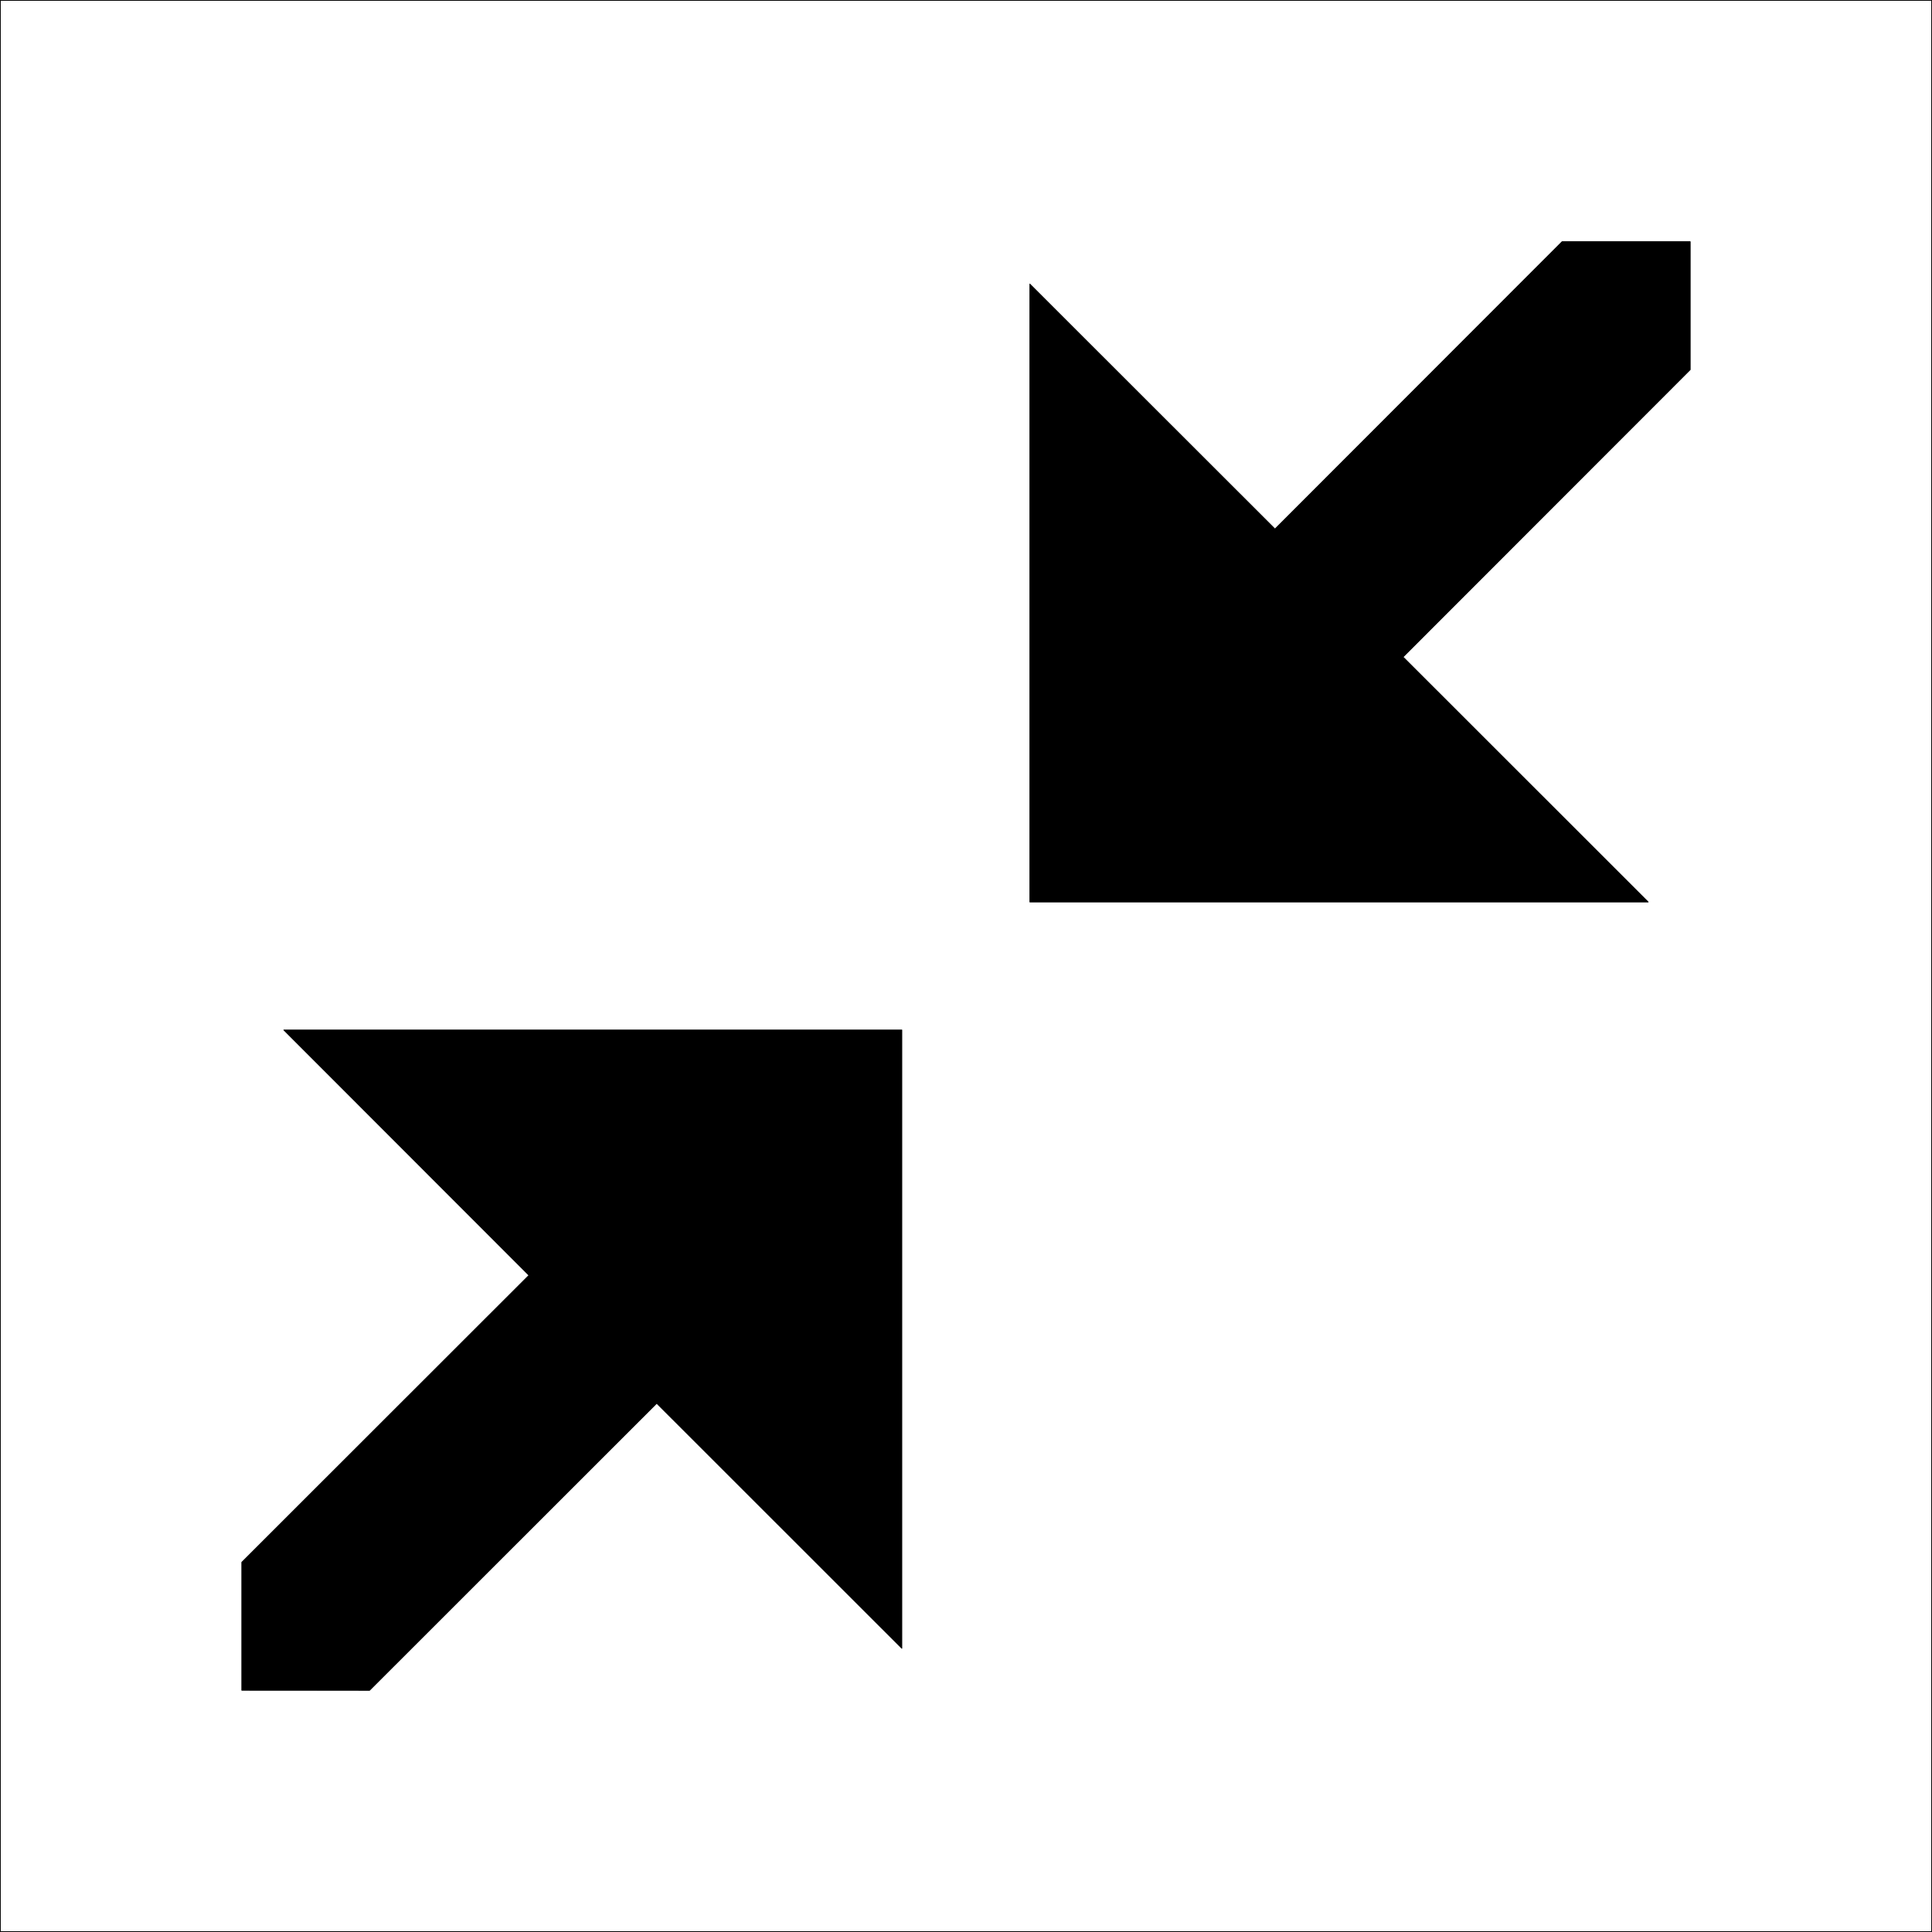
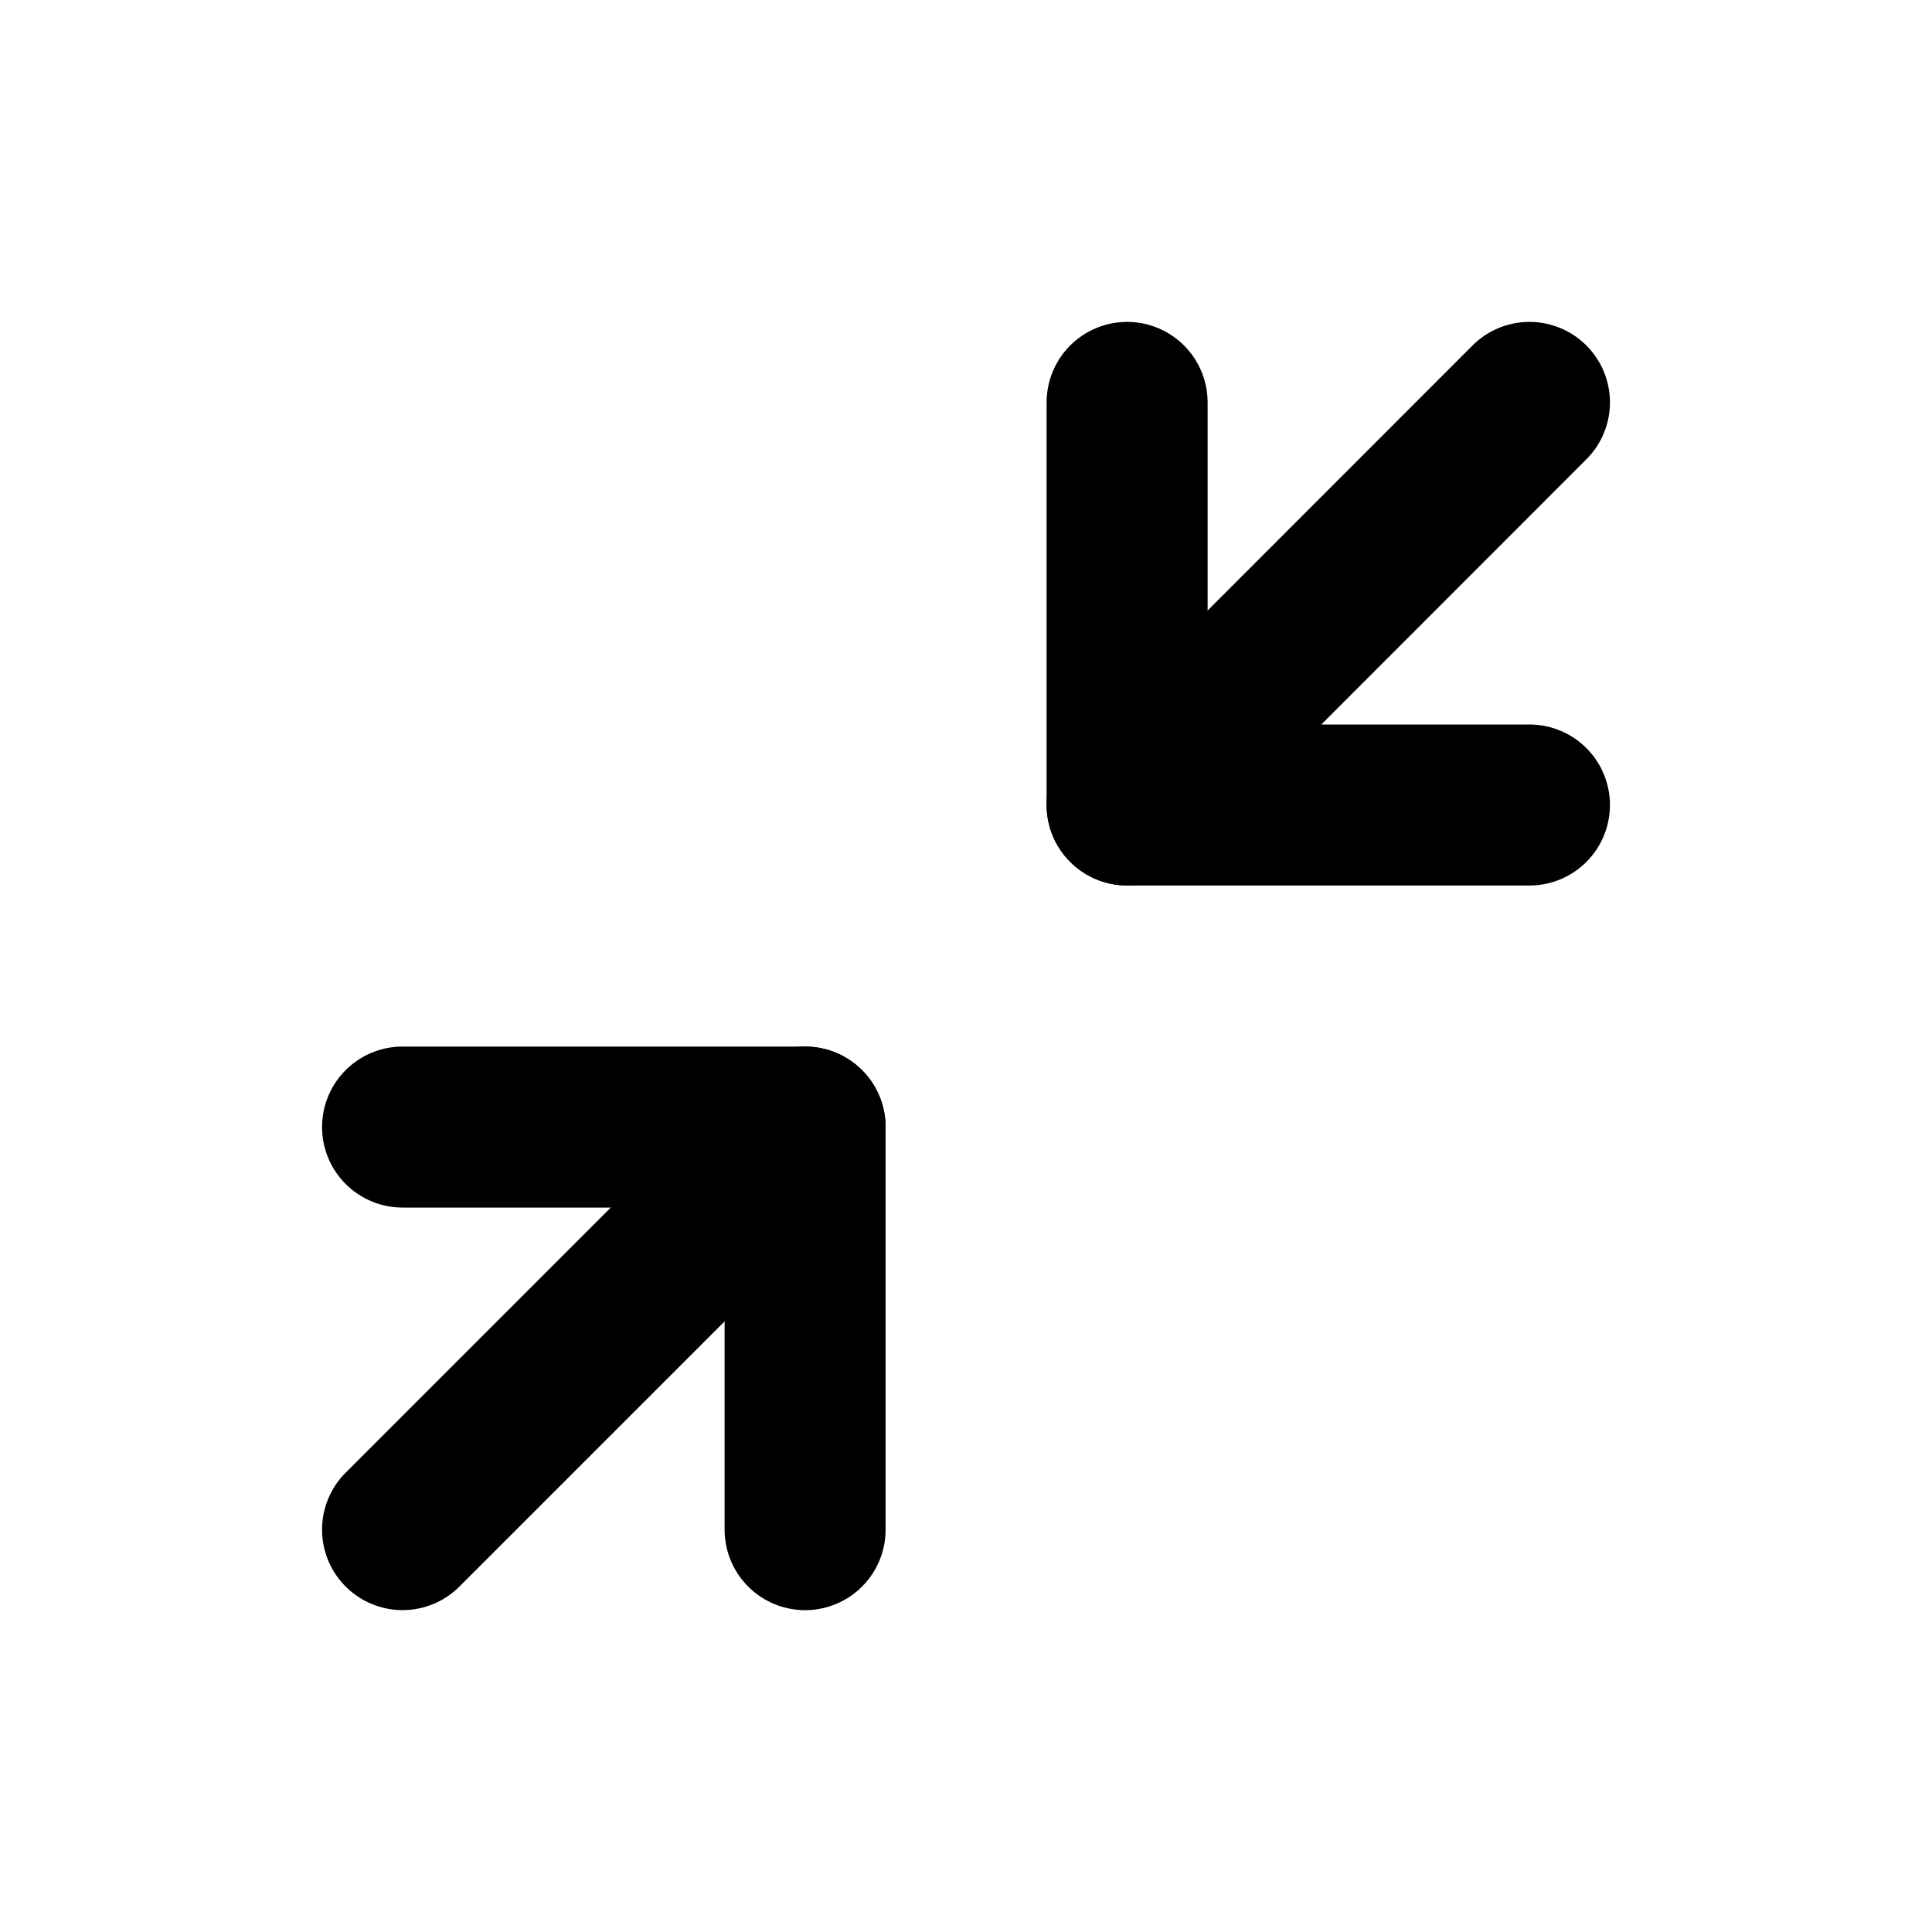
- <svg xmlns="http://www.w3.org/2000/svg" width="32mm" height="32mm" viewBox="0 0 32 32" version="1.1" id="svg8">
+ <svg xmlns="http://www.w3.org/2000/svg" width="36mm" height="36mm" viewBox="0 0 36 36" version="1.1" id="svg8">
  <defs id="defs2">
    <pattern id="EMFhbasepattern" patternUnits="userSpaceOnUse" width="6" height="6" x="0" y="0" />
    <pattern id="EMFhbasepattern-8" patternUnits="userSpaceOnUse" width="6" height="6" x="0" y="0" />
    <pattern id="EMFhbasepattern-2" patternUnits="userSpaceOnUse" width="6" height="6" x="0" y="0" />
    <pattern id="EMFhbasepattern-6" patternUnits="userSpaceOnUse" width="6" height="6" x="0" y="0" />
    <pattern id="EMFhbasepattern-21" patternUnits="userSpaceOnUse" width="6" height="6" x="0" y="0" />
    <pattern id="EMFhbasepattern-0" patternUnits="userSpaceOnUse" width="6" height="6" x="0" y="0" />
+     <pattern id="EMFhbasepattern-4" patternUnits="userSpaceOnUse" width="6" height="6" x="0" y="0" />
+     <pattern id="EMFhbasepattern-06" patternUnits="userSpaceOnUse" width="6" height="6" x="0" y="0" />
+     <pattern id="EMFhbasepattern-7" patternUnits="userSpaceOnUse" width="6" height="6" x="0" y="0" />
  </defs>
  <g id="layer1">
-     <path style="fill:none;stroke:#000000;stroke-width:0.013px;stroke-linecap:round;stroke-linejoin:round;stroke-miterlimit:4;stroke-dasharray:none;stroke-opacity:1" d="M 0.006,31.994 H 31.994 V 0.006 H 0.006 Z" id="path841" />
-     <path style="fill:#000000;stroke:#000000;stroke-width:0.013px;stroke-linecap:round;stroke-linejoin:round;stroke-miterlimit:4;stroke-dasharray:none;stroke-opacity:1" d="M 25.873,4.003 21.118,8.762 17.058,4.705 V 14.94 H 27.299 L 23.239,10.882 27.995,6.123 V 4.003 Z" id="path843" />
-     <path style="fill:#000000;stroke:#000000;stroke-width:0.013px;stroke-linecap:round;stroke-linejoin:round;stroke-miterlimit:4;stroke-dasharray:none;stroke-opacity:1" d="M 6.121,27.997 10.877,23.243 14.937,27.301 V 17.06 H 4.701 l 4.06,4.063 -4.756,4.753 v 2.12 z" id="path845" />
+     <path style="fill:none;stroke:#000000;stroke-width:3;stroke-linecap:round;stroke-linejoin:round;stroke-miterlimit:4;stroke-dasharray:none;stroke-opacity:1" d="M 15.002,21.001 7.501,28.502" id="path846" />
+     <path style="fill:none;stroke:#000000;stroke-width:3;stroke-linecap:round;stroke-linejoin:round;stroke-miterlimit:4;stroke-dasharray:none;stroke-opacity:1" d="m 7.501,21.001 h 7.501 v 7.502" id="path848" />
+     <path style="fill:none;stroke:none;stroke-width:0.013px;stroke-linecap:round;stroke-linejoin:round;stroke-miterlimit:4;stroke-dasharray:none;stroke-opacity:1" d="M 0,36 H 36 V 0 H 0 Z" id="path850" />
+     <path style="fill:none;stroke:#000000;stroke-width:3;stroke-linecap:round;stroke-linejoin:round;stroke-miterlimit:4;stroke-dasharray:none;stroke-opacity:1" d="M 21.002,14.999 28.499,7.498" id="path852" />
+     <path style="fill:none;stroke:#000000;stroke-width:3;stroke-linecap:round;stroke-linejoin:round;stroke-miterlimit:4;stroke-dasharray:none;stroke-opacity:1" d="m 21.002,7.498 v 7.502 h 7.497" id="path854" />
  </g>
</svg>
